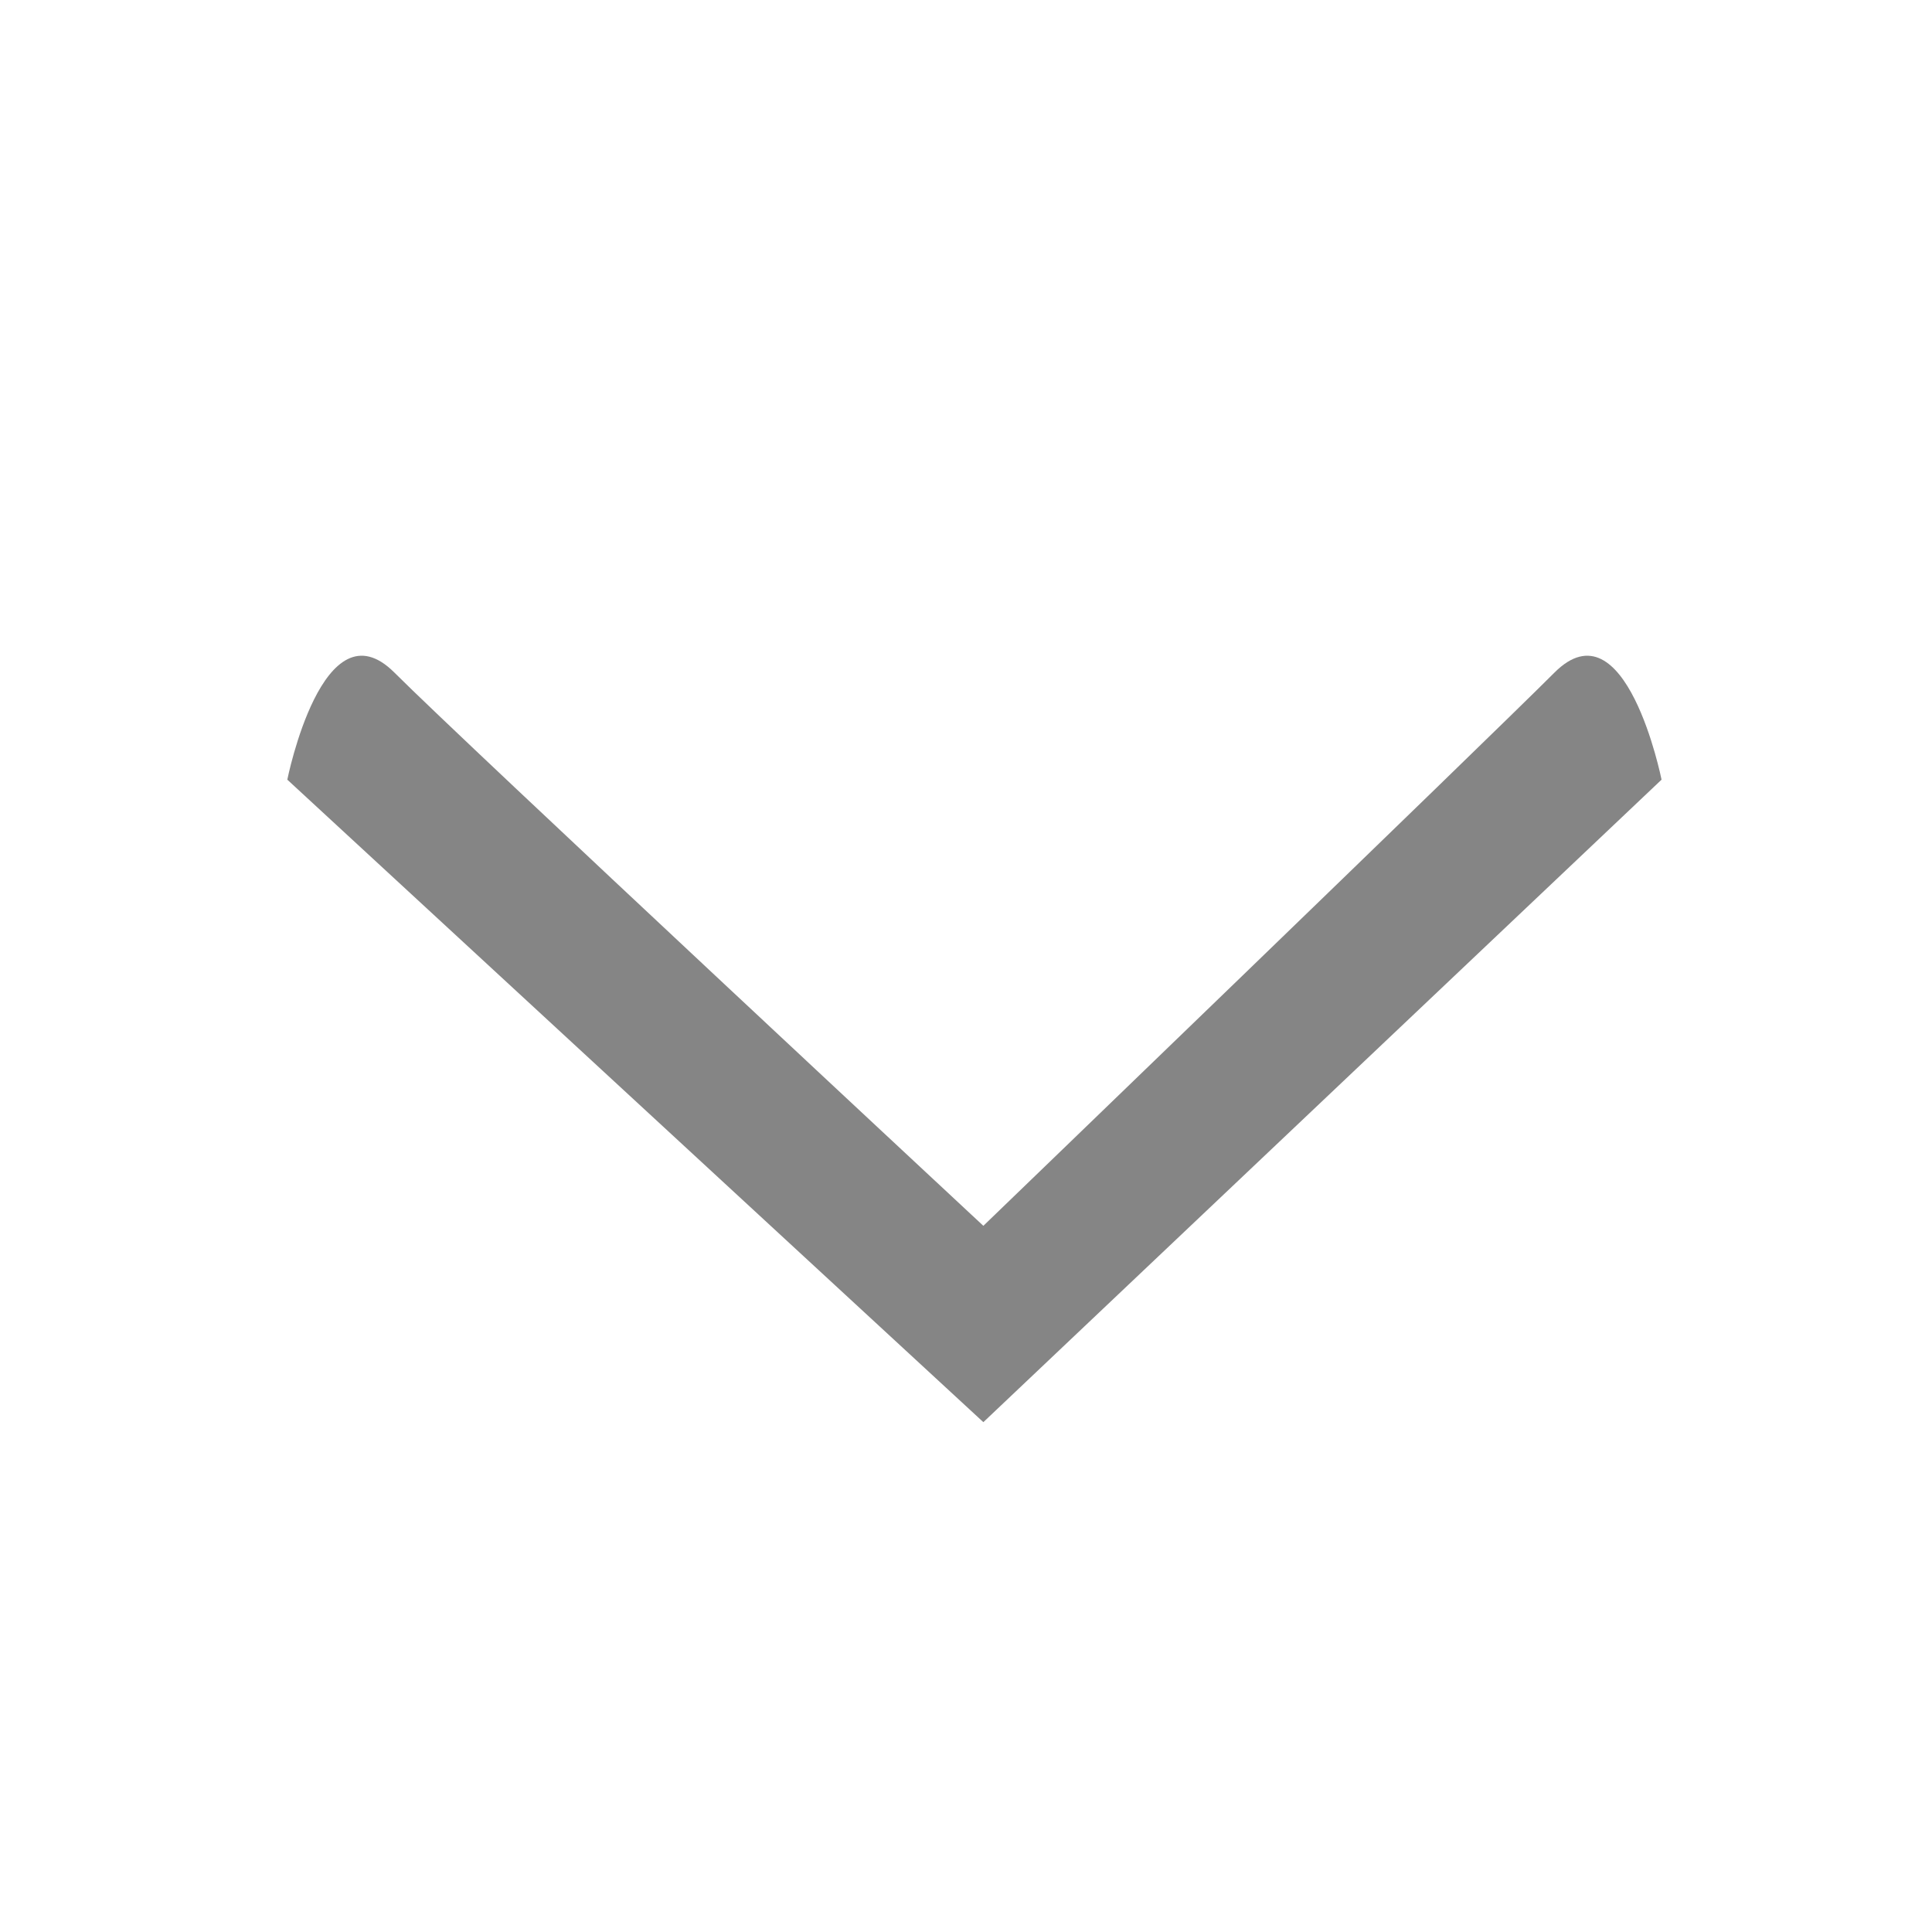
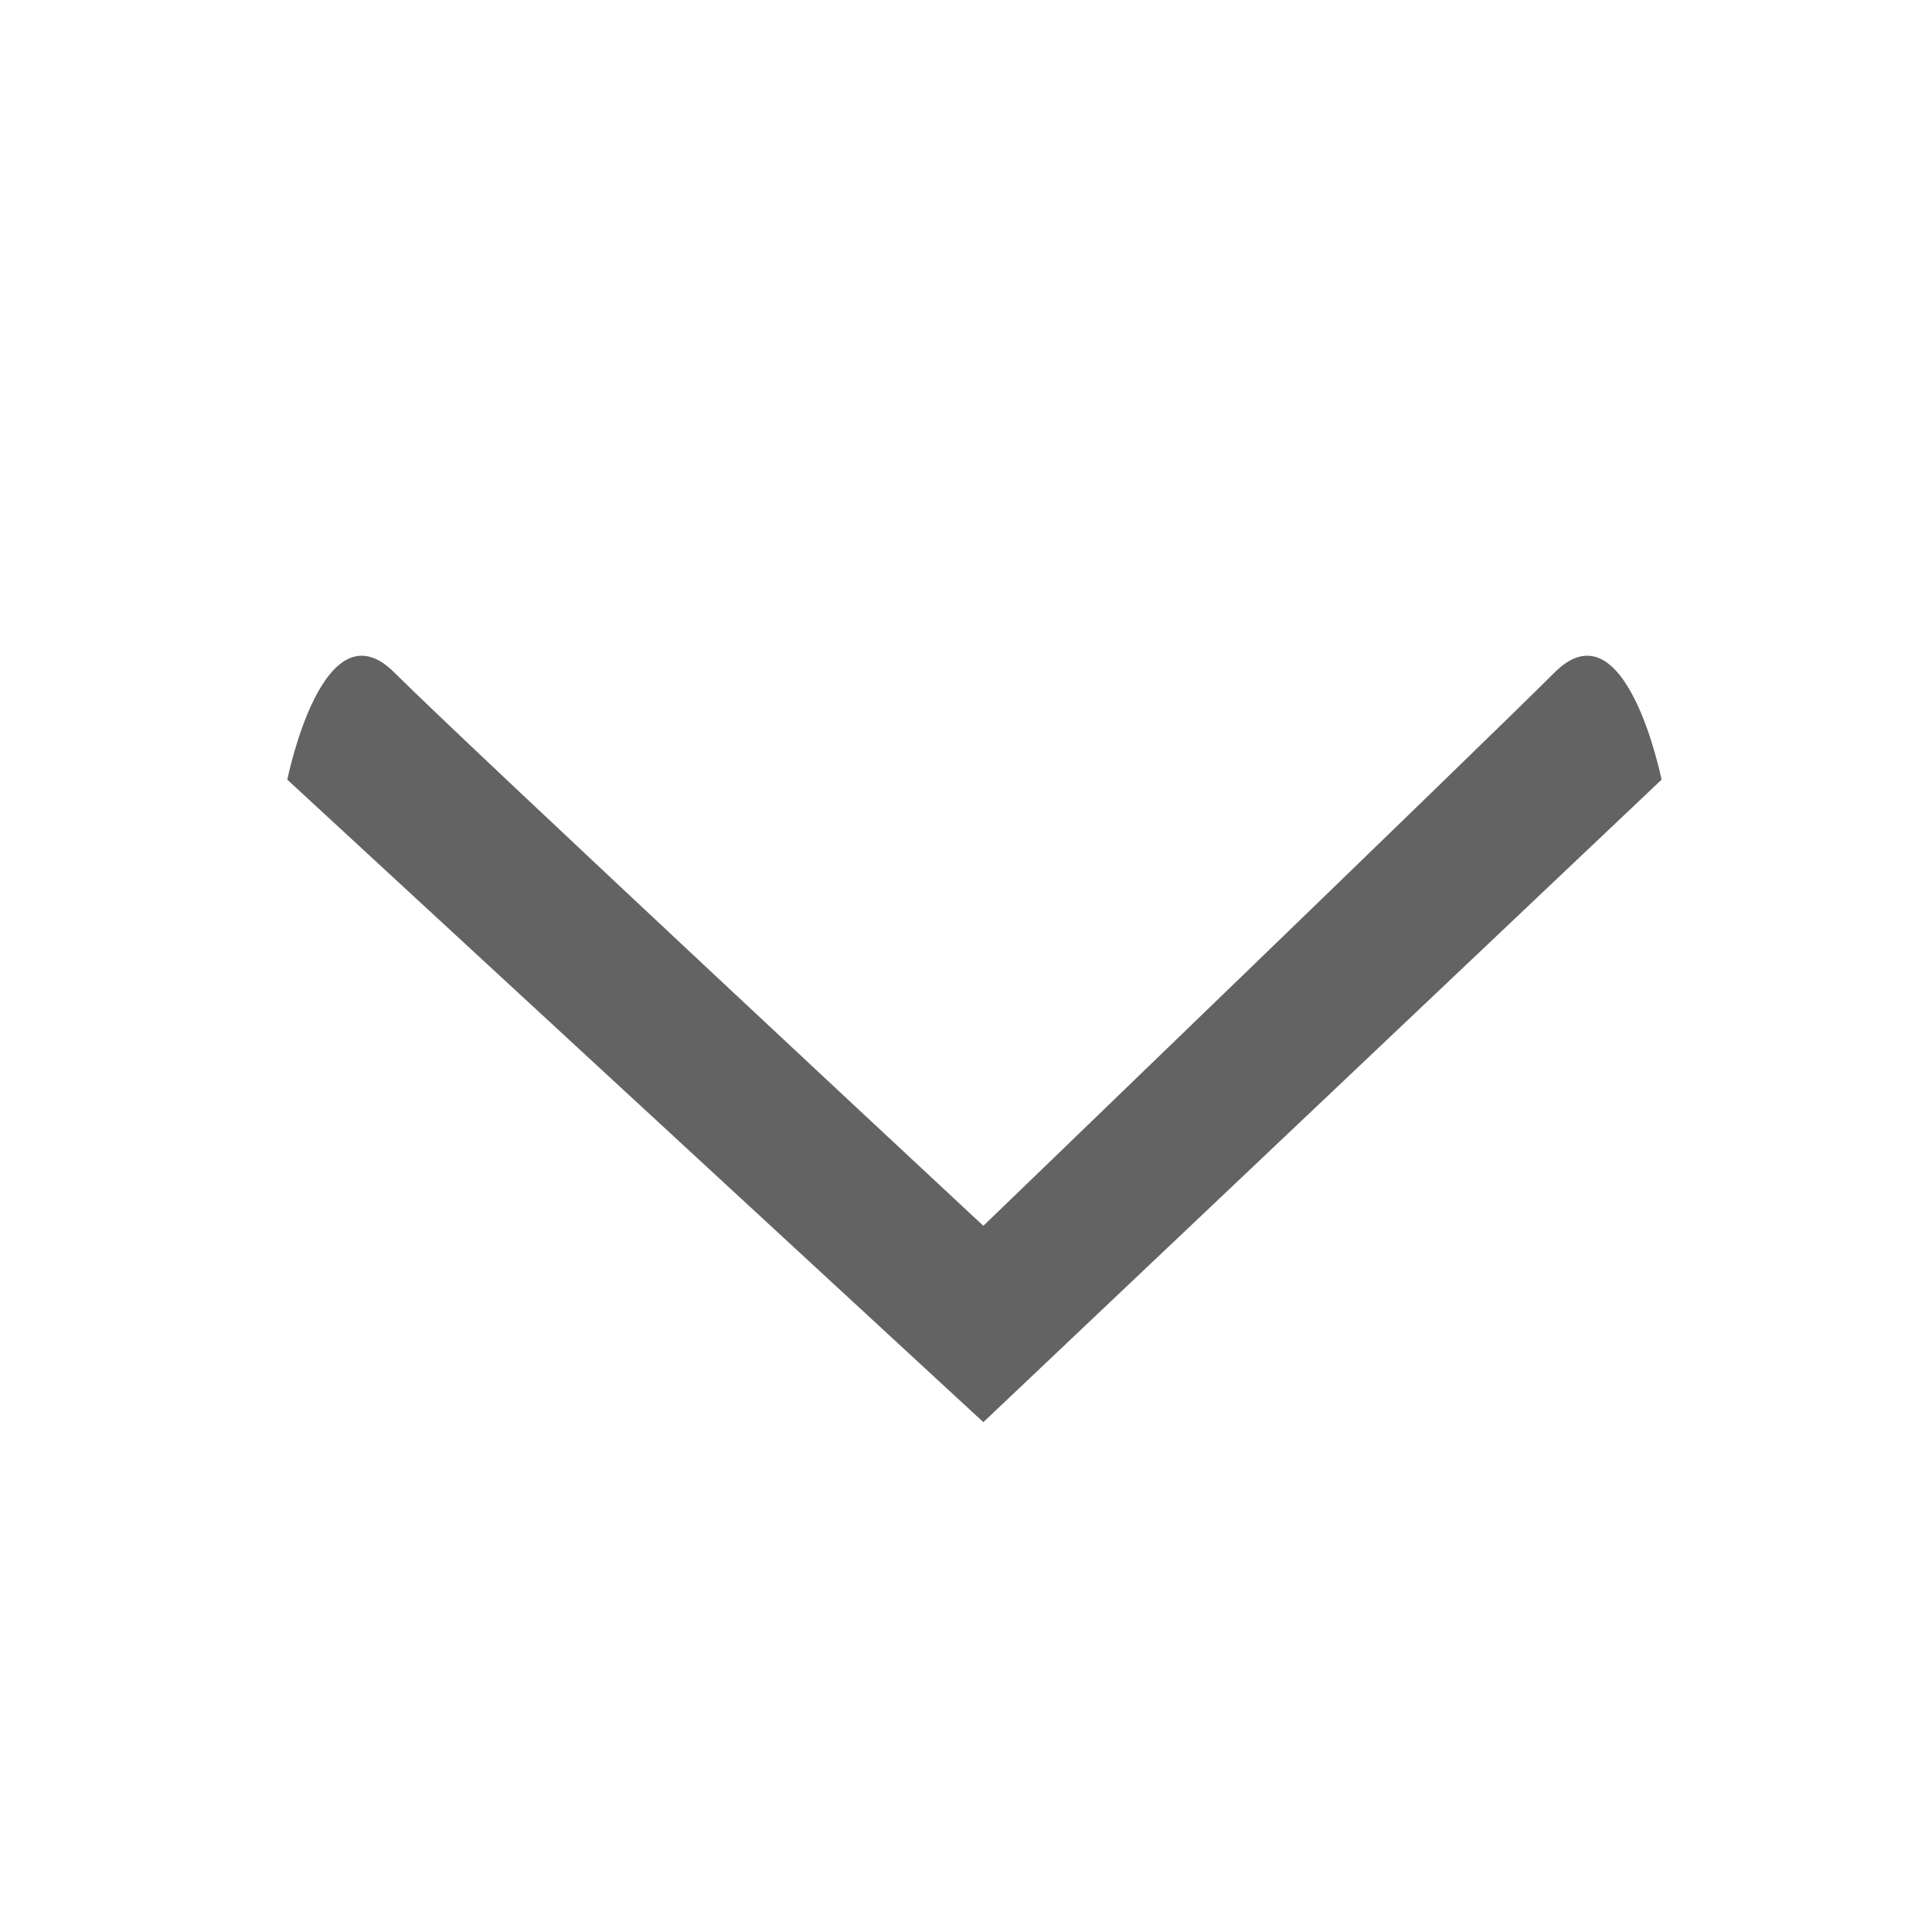
<svg xmlns="http://www.w3.org/2000/svg" version="1.1" width="15" height="15" viewBox="0 0 55 56">
-   <path d="M44.557 19.495c-2.069 2.069-16.554 16.036-16.554 16.036s-15.002-13.967-17.071-16.036-3.104 3.104-3.104 3.104l20.175 18.623 19.658-18.623c0 0-1.035-5.173-3.104-3.104z" fill="#858585" />
+   <path d="M44.557 19.495c-2.069 2.069-16.554 16.036-16.554 16.036s-15.002-13.967-17.071-16.036-3.104 3.104-3.104 3.104l20.175 18.623 19.658-18.623c0 0-1.035-5.173-3.104-3.104z" fill="#636363" />
</svg>
